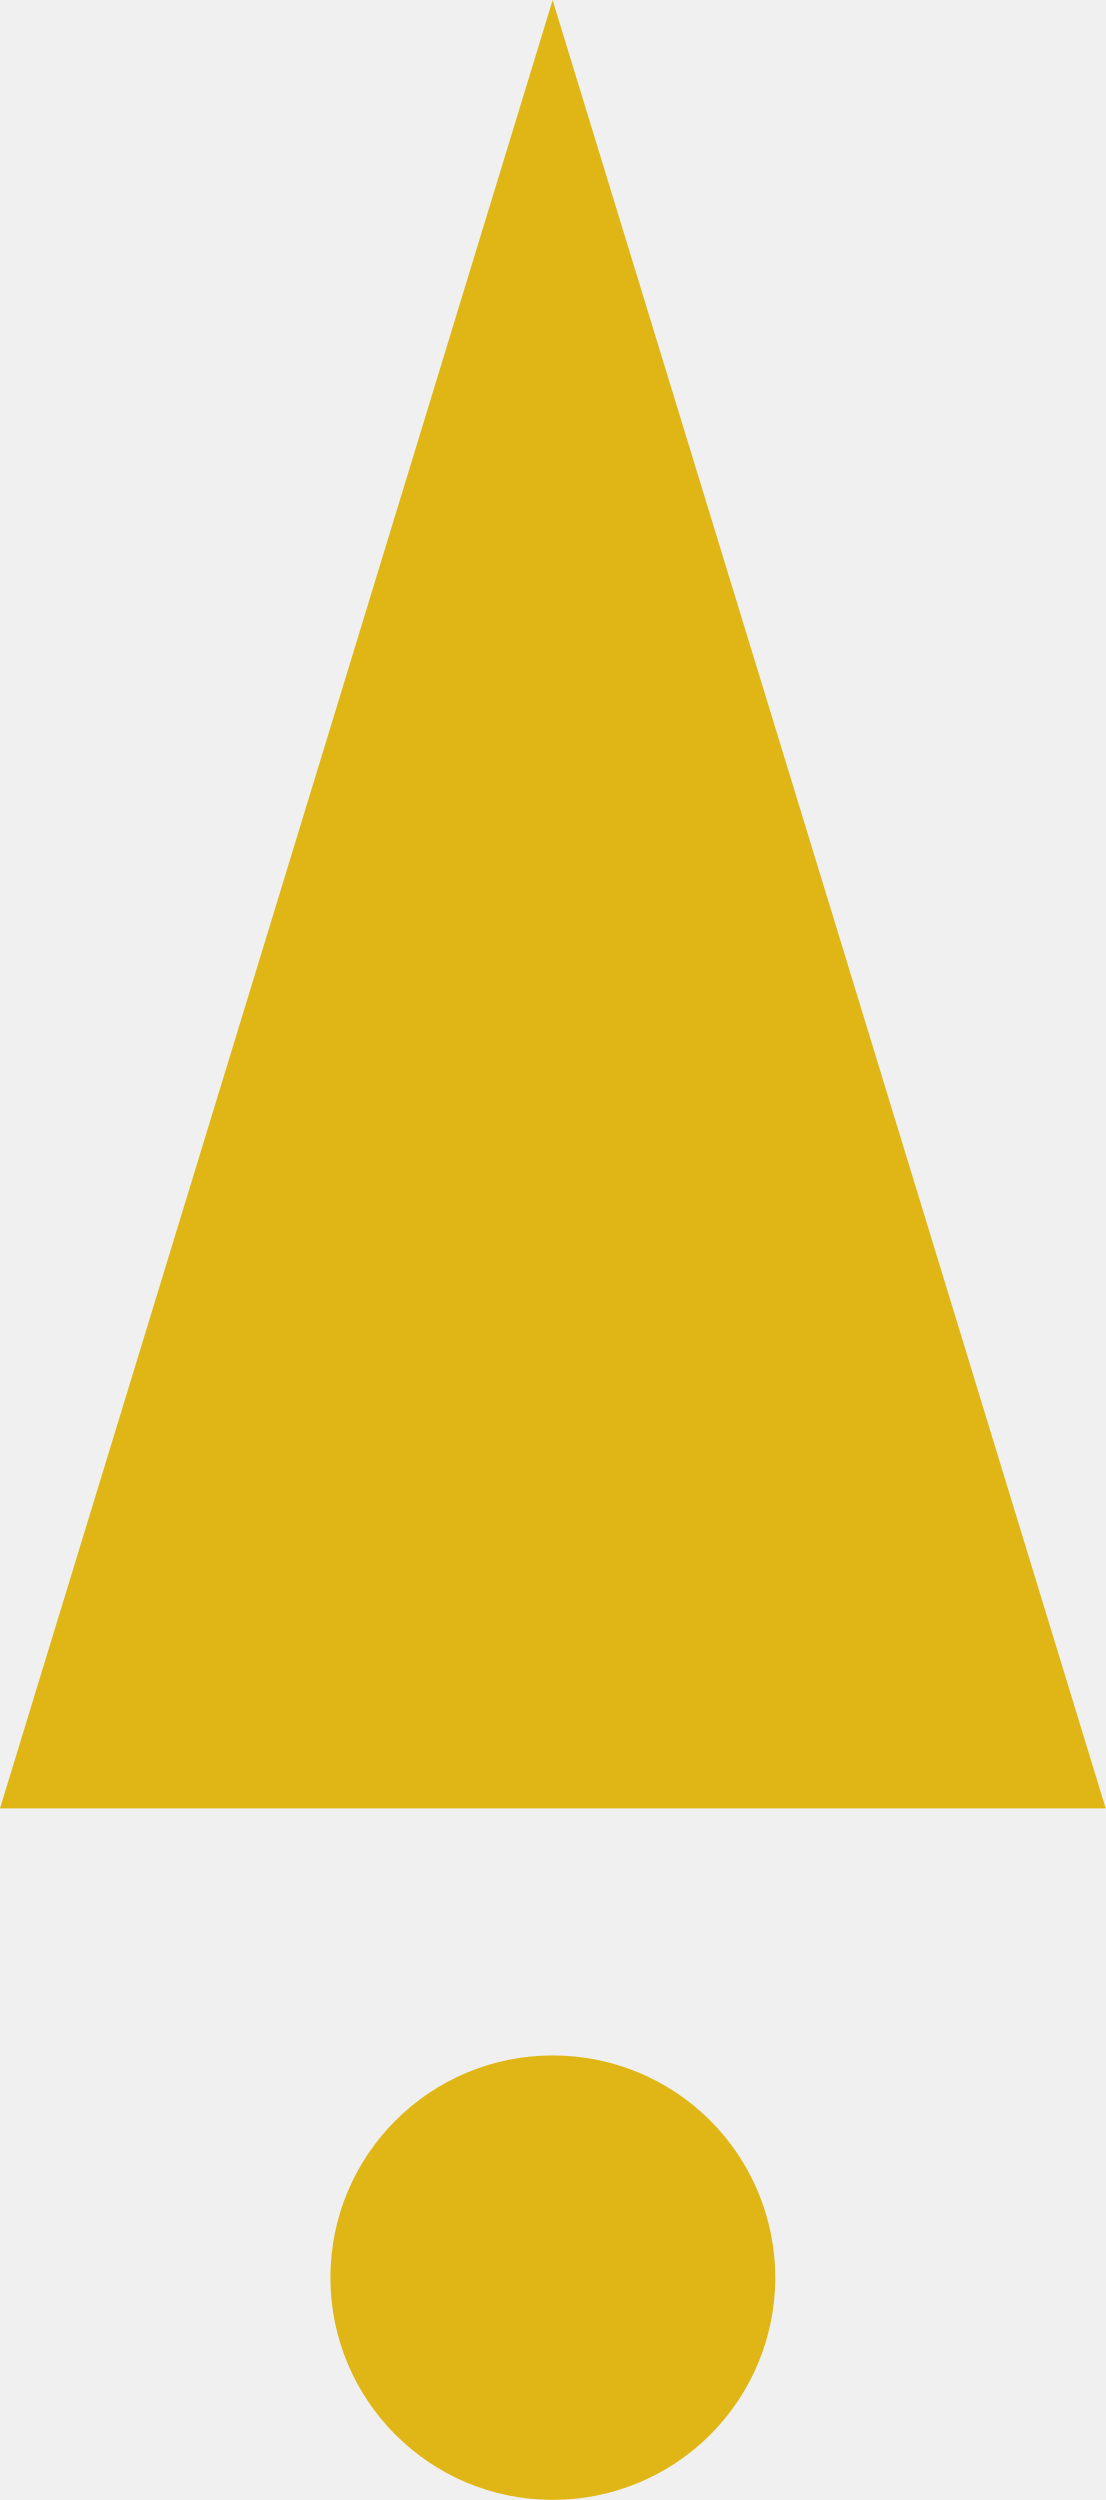
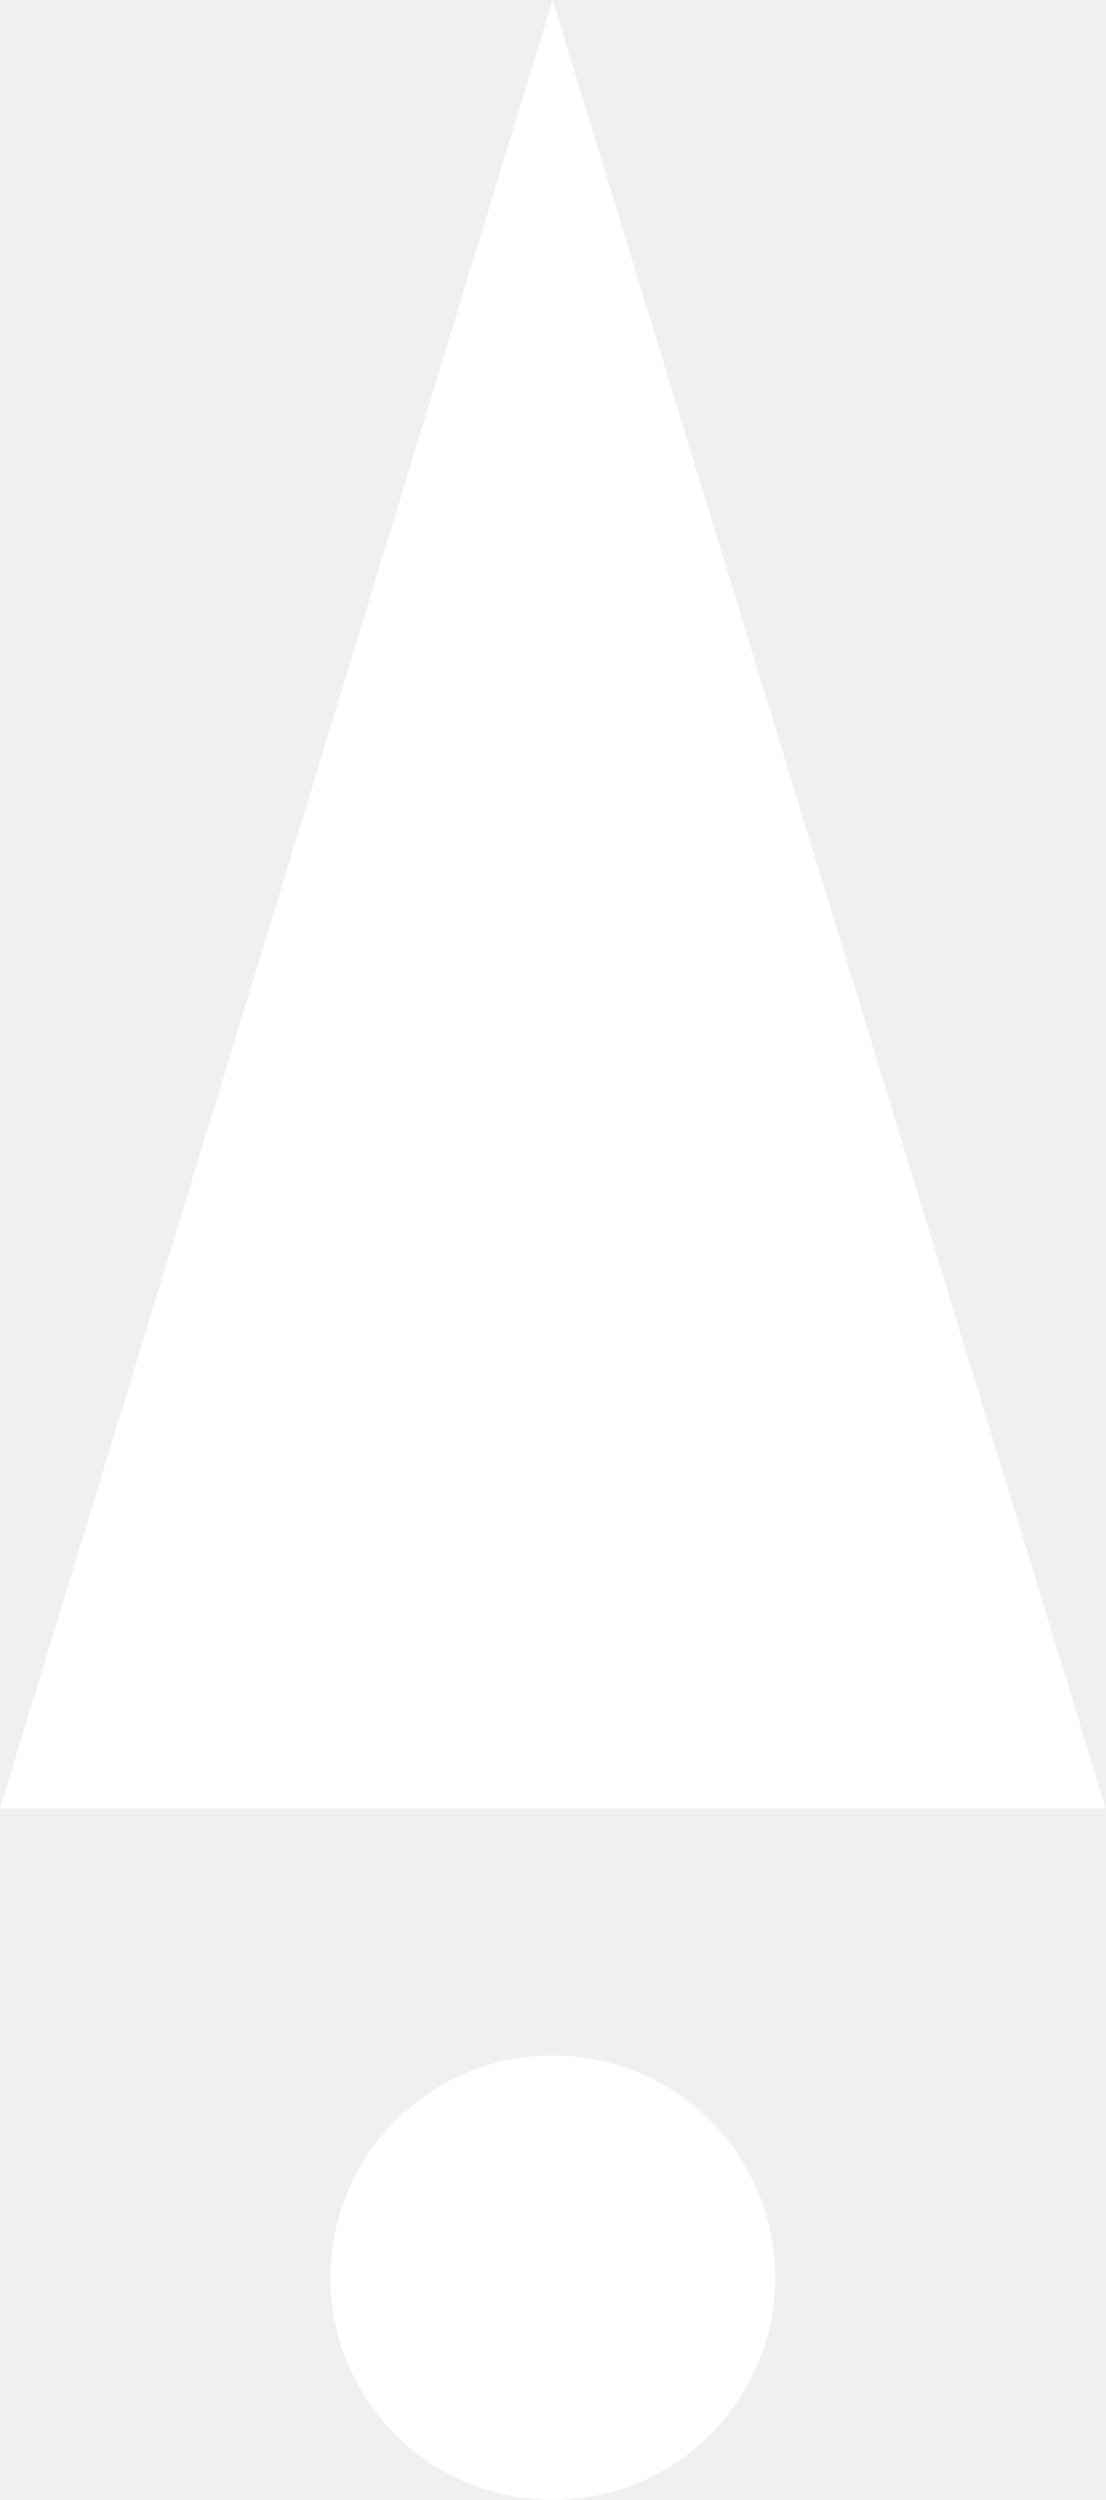
<svg xmlns="http://www.w3.org/2000/svg" width="9.422" height="21.303" viewBox="0 0 2.493 5.636" version="1.1" id="svg1" xml:space="preserve">
  <defs id="defs1" />
-   <path id="path4" style="display:inline;fill:#dfb615;fill-opacity:1;stroke-width:0.581;stroke-linecap:square;stroke-linejoin:bevel;paint-order:stroke fill markers" d="M 1.246,3.6984393e-8 0.623,2.039 -2.2774634e-7,4.077 H 1.246 2.493 L 1.87,2.039 Z M 1.246,4.634 A 0.501,0.501 0 0 0 0.745,5.135 0.501,0.501 0 0 0 1.246,5.636 0.501,0.501 0 0 0 1.748,5.135 0.501,0.501 0 0 0 1.246,4.634 Z" />
+   <path id="path4" style="display:inline;fill:#ffffff;fill-opacity:1;stroke-width:0.581;stroke-linecap:square;stroke-linejoin:bevel;paint-order:stroke fill markers" d="M 1.246,3.6984393e-8 0.623,2.039 -2.2774634e-7,4.077 H 1.246 2.493 L 1.87,2.039 Z M 1.246,4.634 A 0.501,0.501 0 0 0 0.745,5.135 0.501,0.501 0 0 0 1.246,5.636 0.501,0.501 0 0 0 1.748,5.135 0.501,0.501 0 0 0 1.246,4.634 Z" />
</svg>
